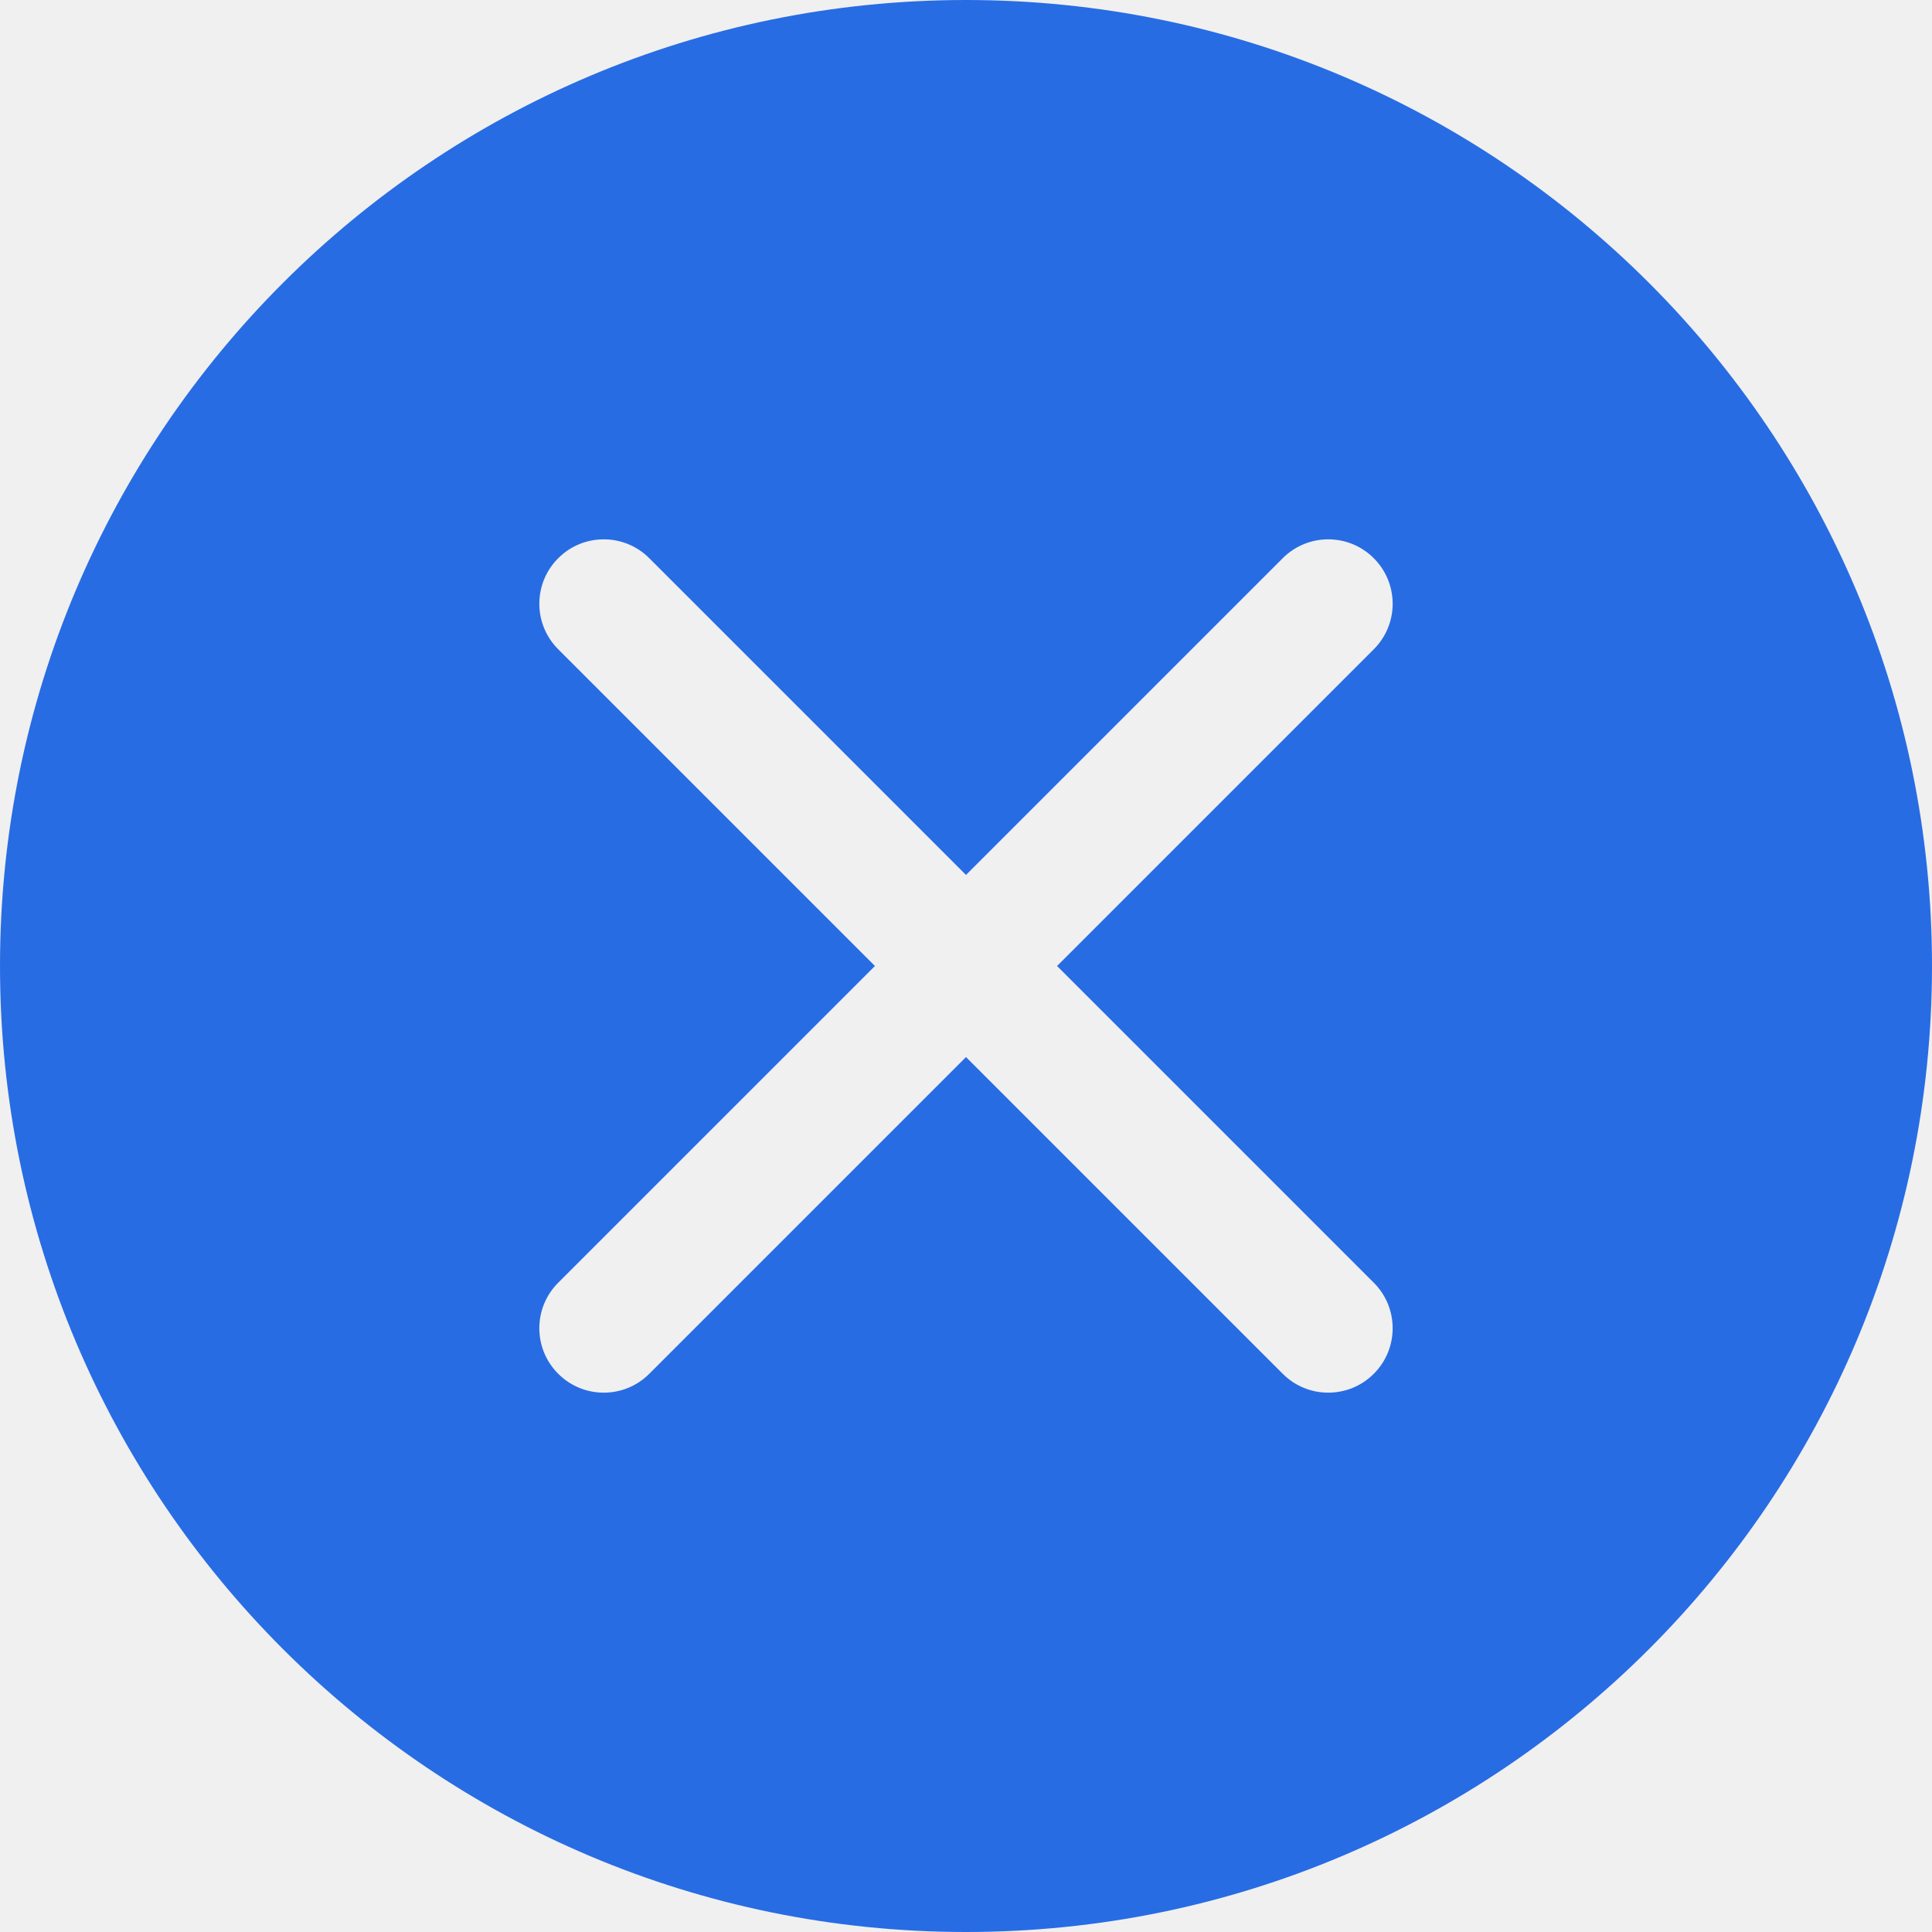
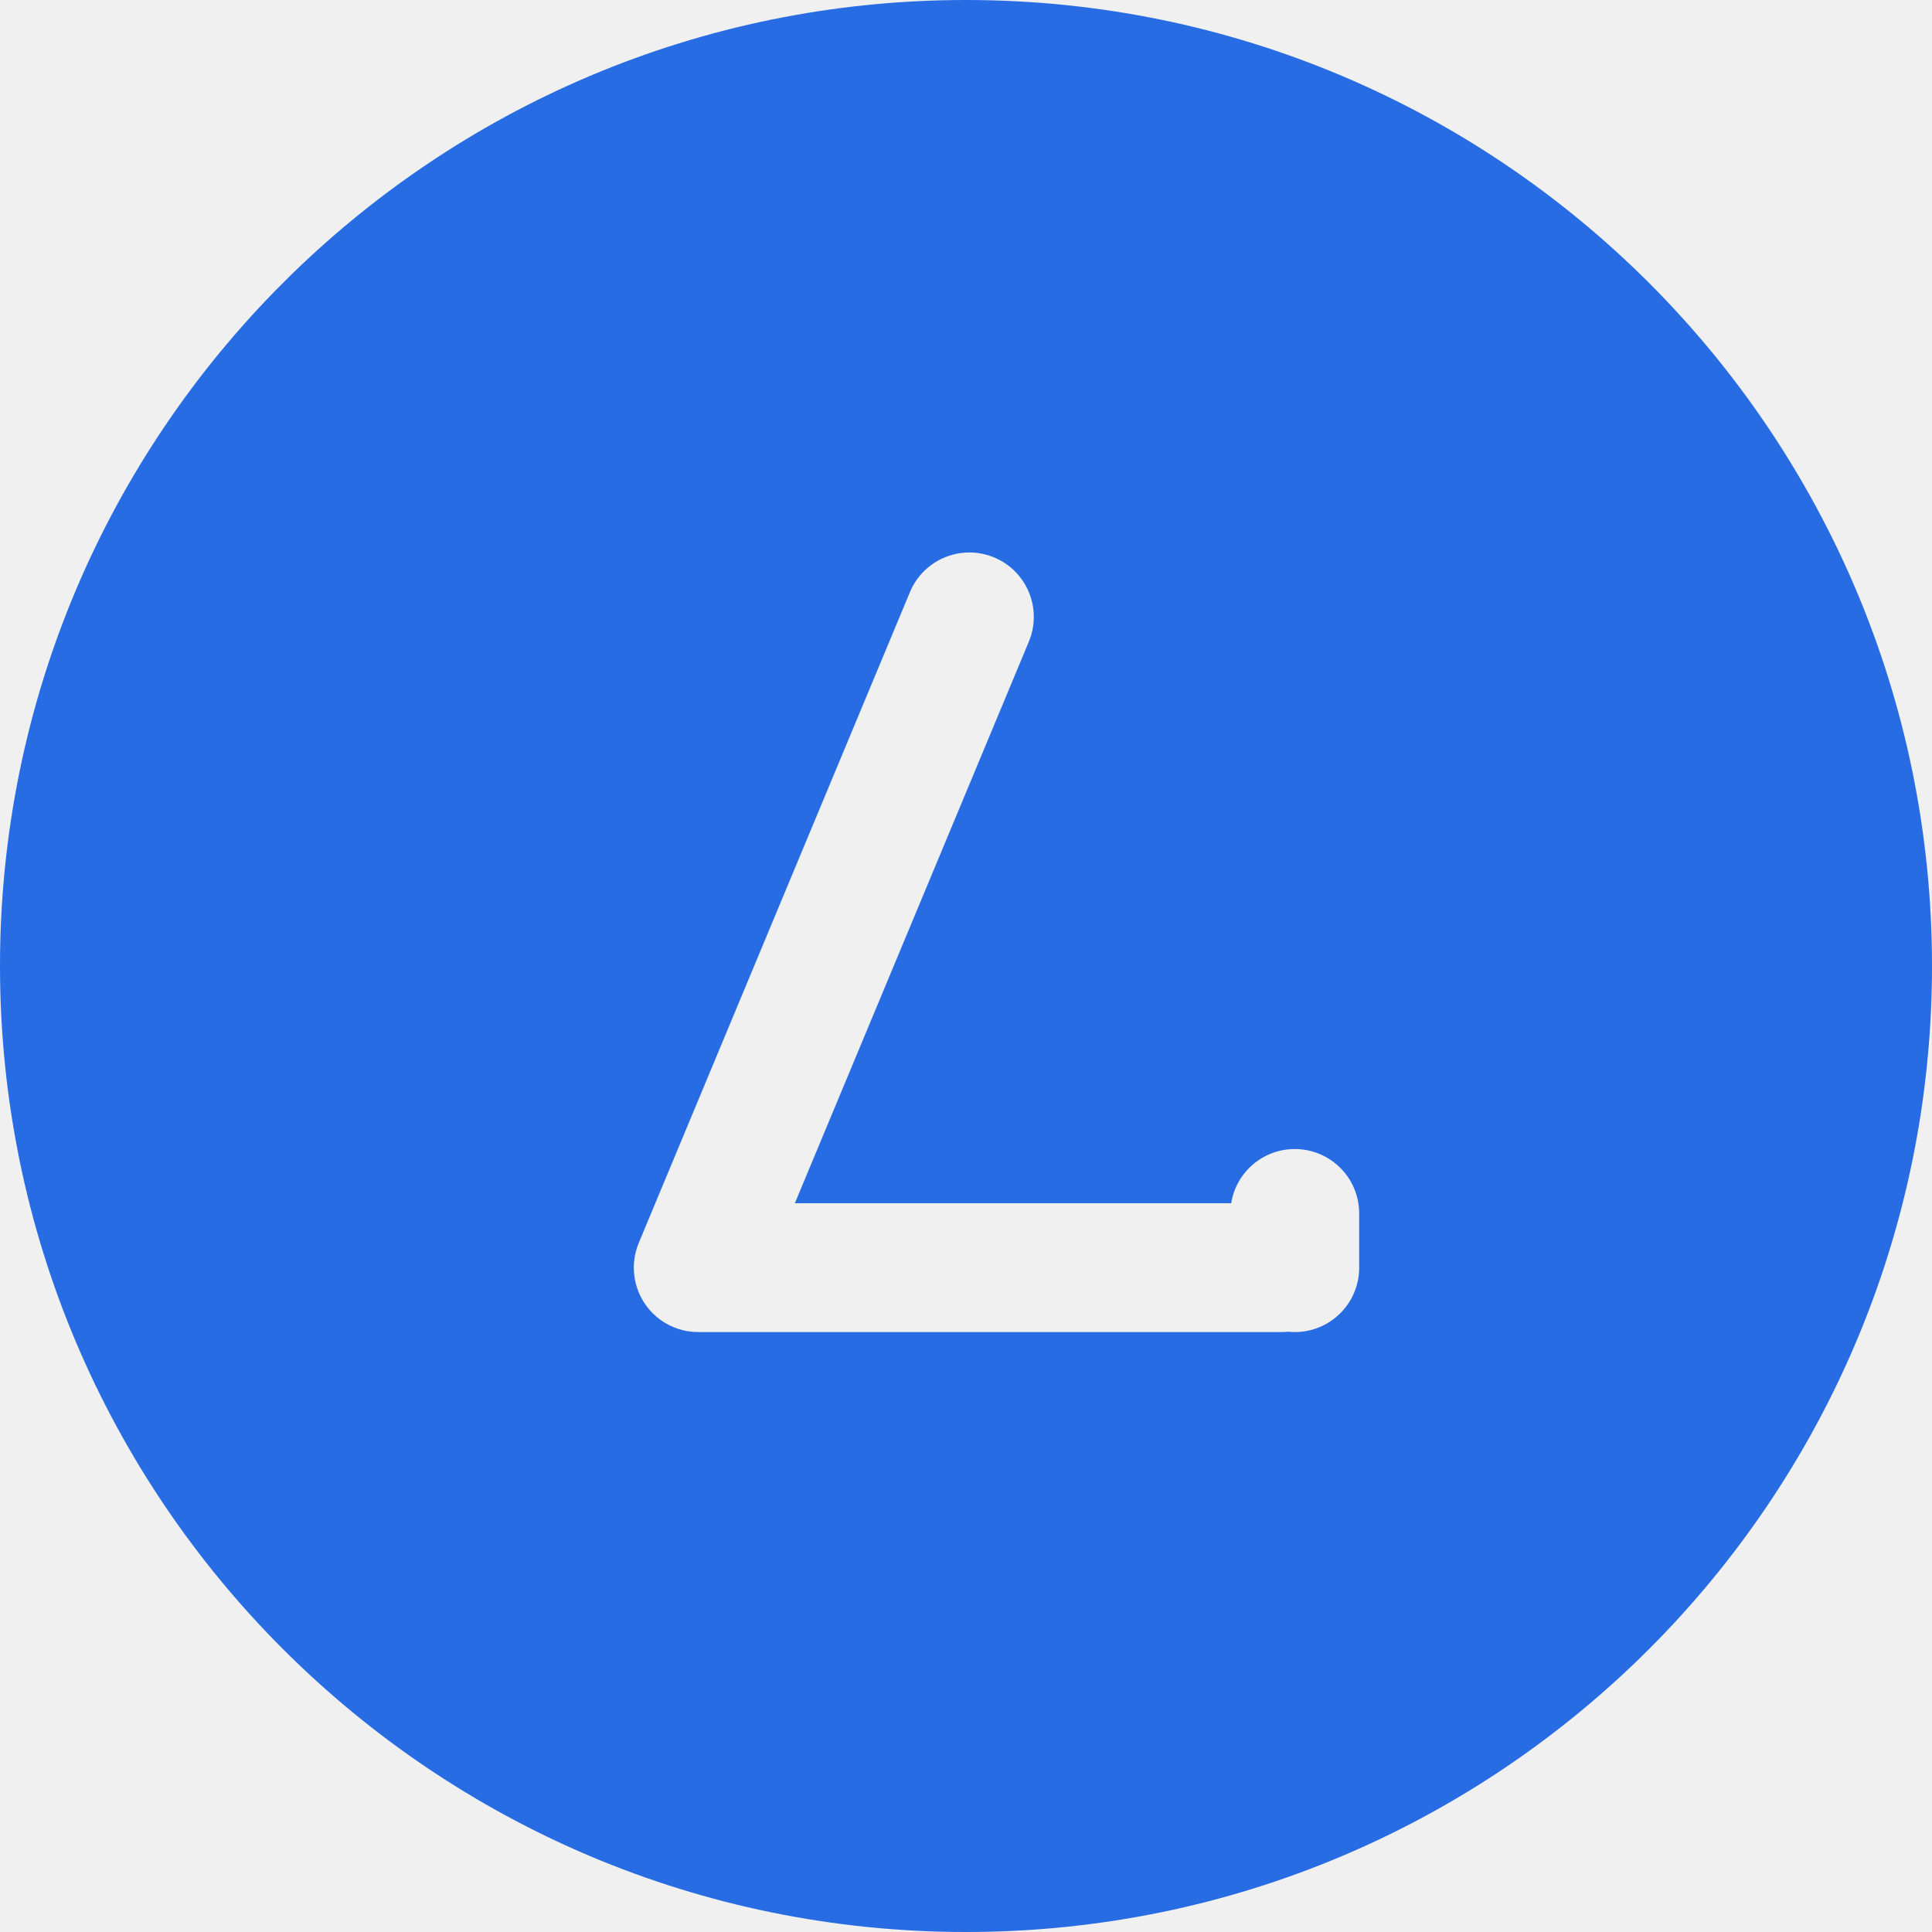
- <svg xmlns="http://www.w3.org/2000/svg" width="30" height="30" viewBox="0 0 30 30" fill="none">
+ <svg xmlns="http://www.w3.org/2000/svg" width="285" height="285" viewBox="0 0 285 285" fill="none">
  <g clip-path="url(#clip0_19_462)">
-     <path d="M15 0C23.284 0 30 6.716 30 15C30 23.284 23.284 30 15 30C6.716 30 0 23.284 0 15C0 6.716 6.716 0 15 0ZM21.332 8.668C20.942 8.277 20.308 8.277 19.918 8.668L15 13.586L10.082 8.668C9.692 8.277 9.058 8.277 8.668 8.668C8.277 9.058 8.277 9.692 8.668 10.082L13.586 15L8.668 19.918C8.277 20.308 8.277 20.942 8.668 21.332C9.058 21.723 9.692 21.723 10.082 21.332L15 16.414L19.918 21.332C20.308 21.723 20.942 21.723 21.332 21.332C21.723 20.942 21.723 20.308 21.332 19.918L16.414 15L21.332 10.082C21.723 9.692 21.723 9.058 21.332 8.668Z" fill="#286CE4" />
+     <path d="M142.5 0C221.201 0 285 63.799 285 142.5C285 221.201 221.201 285 142.5 285C63.799 285 0 221.201 0 142.5C0 63.799 63.799 0 142.5 0ZM146.654 82.231C141.811 80.213 136.249 82.503 134.23 87.346L94.278 183.229C94.074 183.701 93.908 184.193 93.781 184.701C93.767 184.759 93.754 184.816 93.741 184.874C93.723 184.954 93.704 185.035 93.688 185.116C93.664 185.233 93.643 185.351 93.624 185.468C93.618 185.504 93.611 185.541 93.606 185.577C93.459 186.538 93.463 187.502 93.607 188.438C93.79 189.642 94.202 190.77 94.792 191.781C94.807 191.807 94.822 191.834 94.837 191.859C94.892 191.951 94.949 192.042 95.007 192.132C95.034 192.174 95.06 192.216 95.088 192.258C95.127 192.317 95.168 192.375 95.209 192.434C95.95 193.498 96.912 194.421 98.068 195.121C98.875 195.612 99.76 195.984 100.701 196.218C100.759 196.232 100.816 196.245 100.874 196.258C100.955 196.276 101.035 196.295 101.116 196.312C101.233 196.335 101.351 196.356 101.468 196.375C101.504 196.381 101.541 196.388 101.577 196.394C102.101 196.473 102.624 196.508 103.145 196.5H189C189.338 196.5 189.671 196.482 190 196.447C190.329 196.482 190.662 196.5 191 196.5C196.247 196.5 200.5 192.247 200.5 187V179C200.5 173.753 196.247 169.5 191 169.5C186.264 169.5 182.338 172.966 181.619 177.5H117.25L151.77 94.654C153.787 89.811 151.497 84.249 146.654 82.231Z" fill="#286CE4" />
  </g>
  <defs>
    <clipPath id="clip0_19_462">
-       <rect width="30" height="30" fill="white" />
+       <rect width="285" height="285" fill="white" />
    </clipPath>
  </defs>
</svg>
